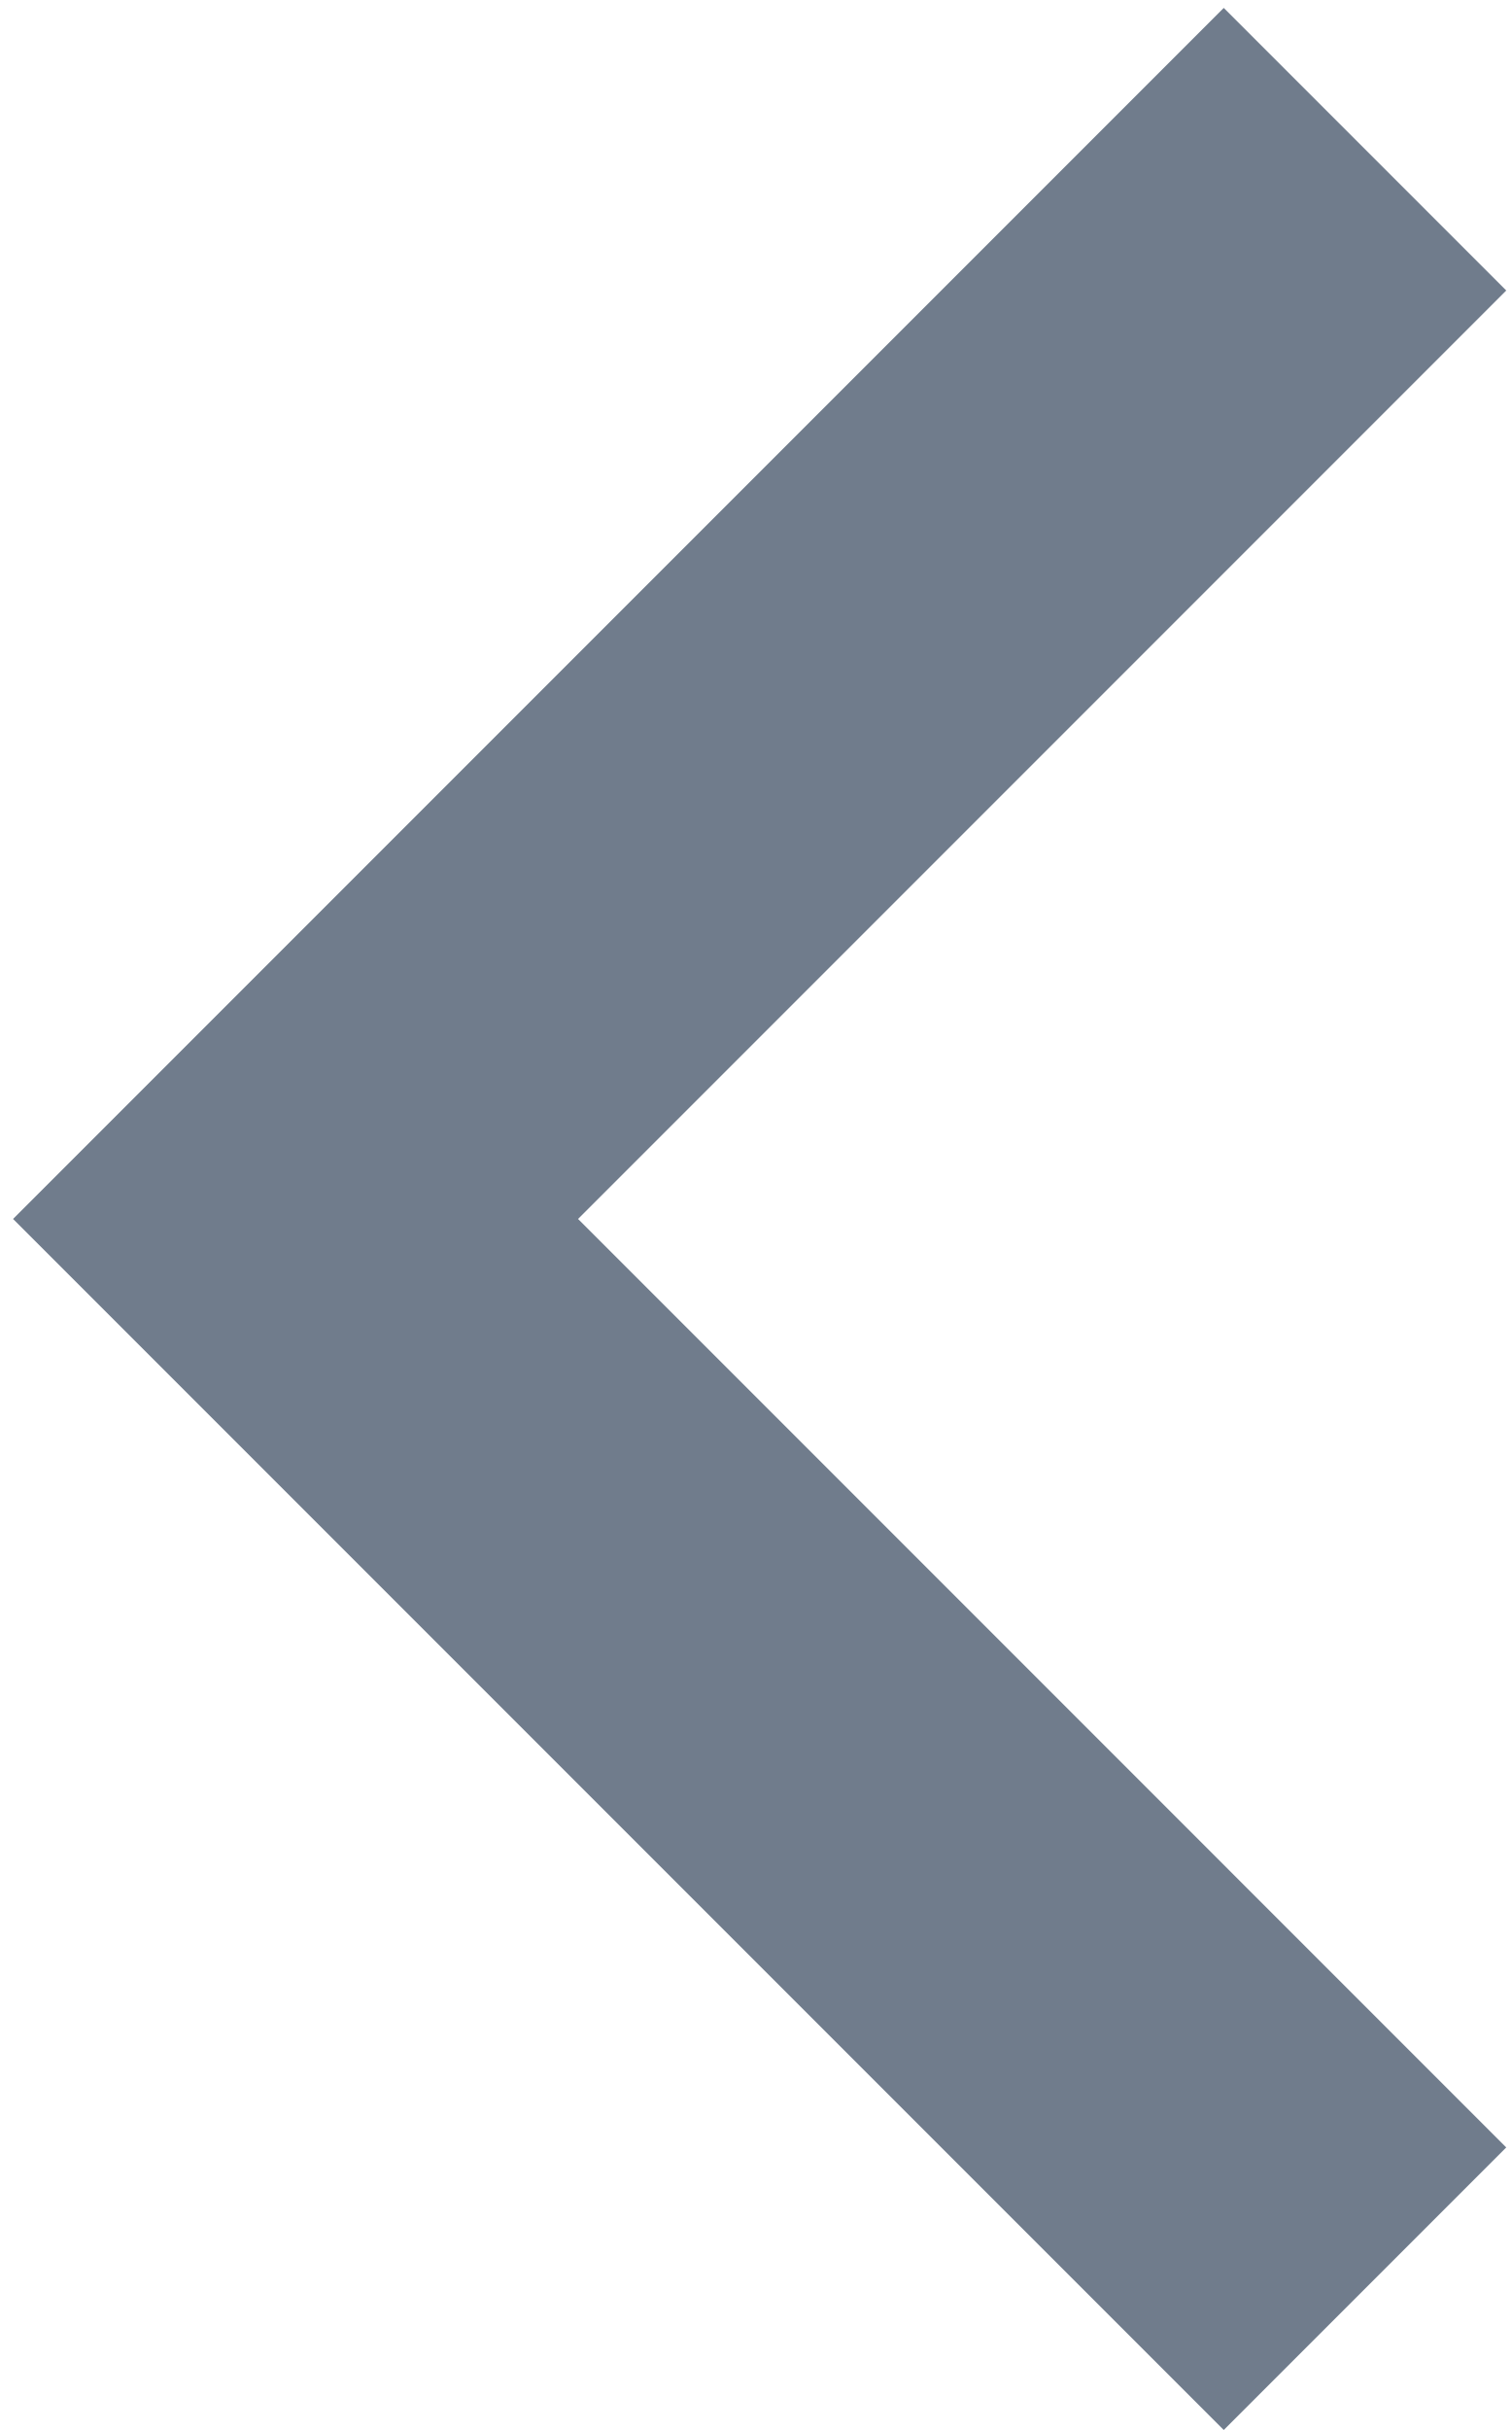
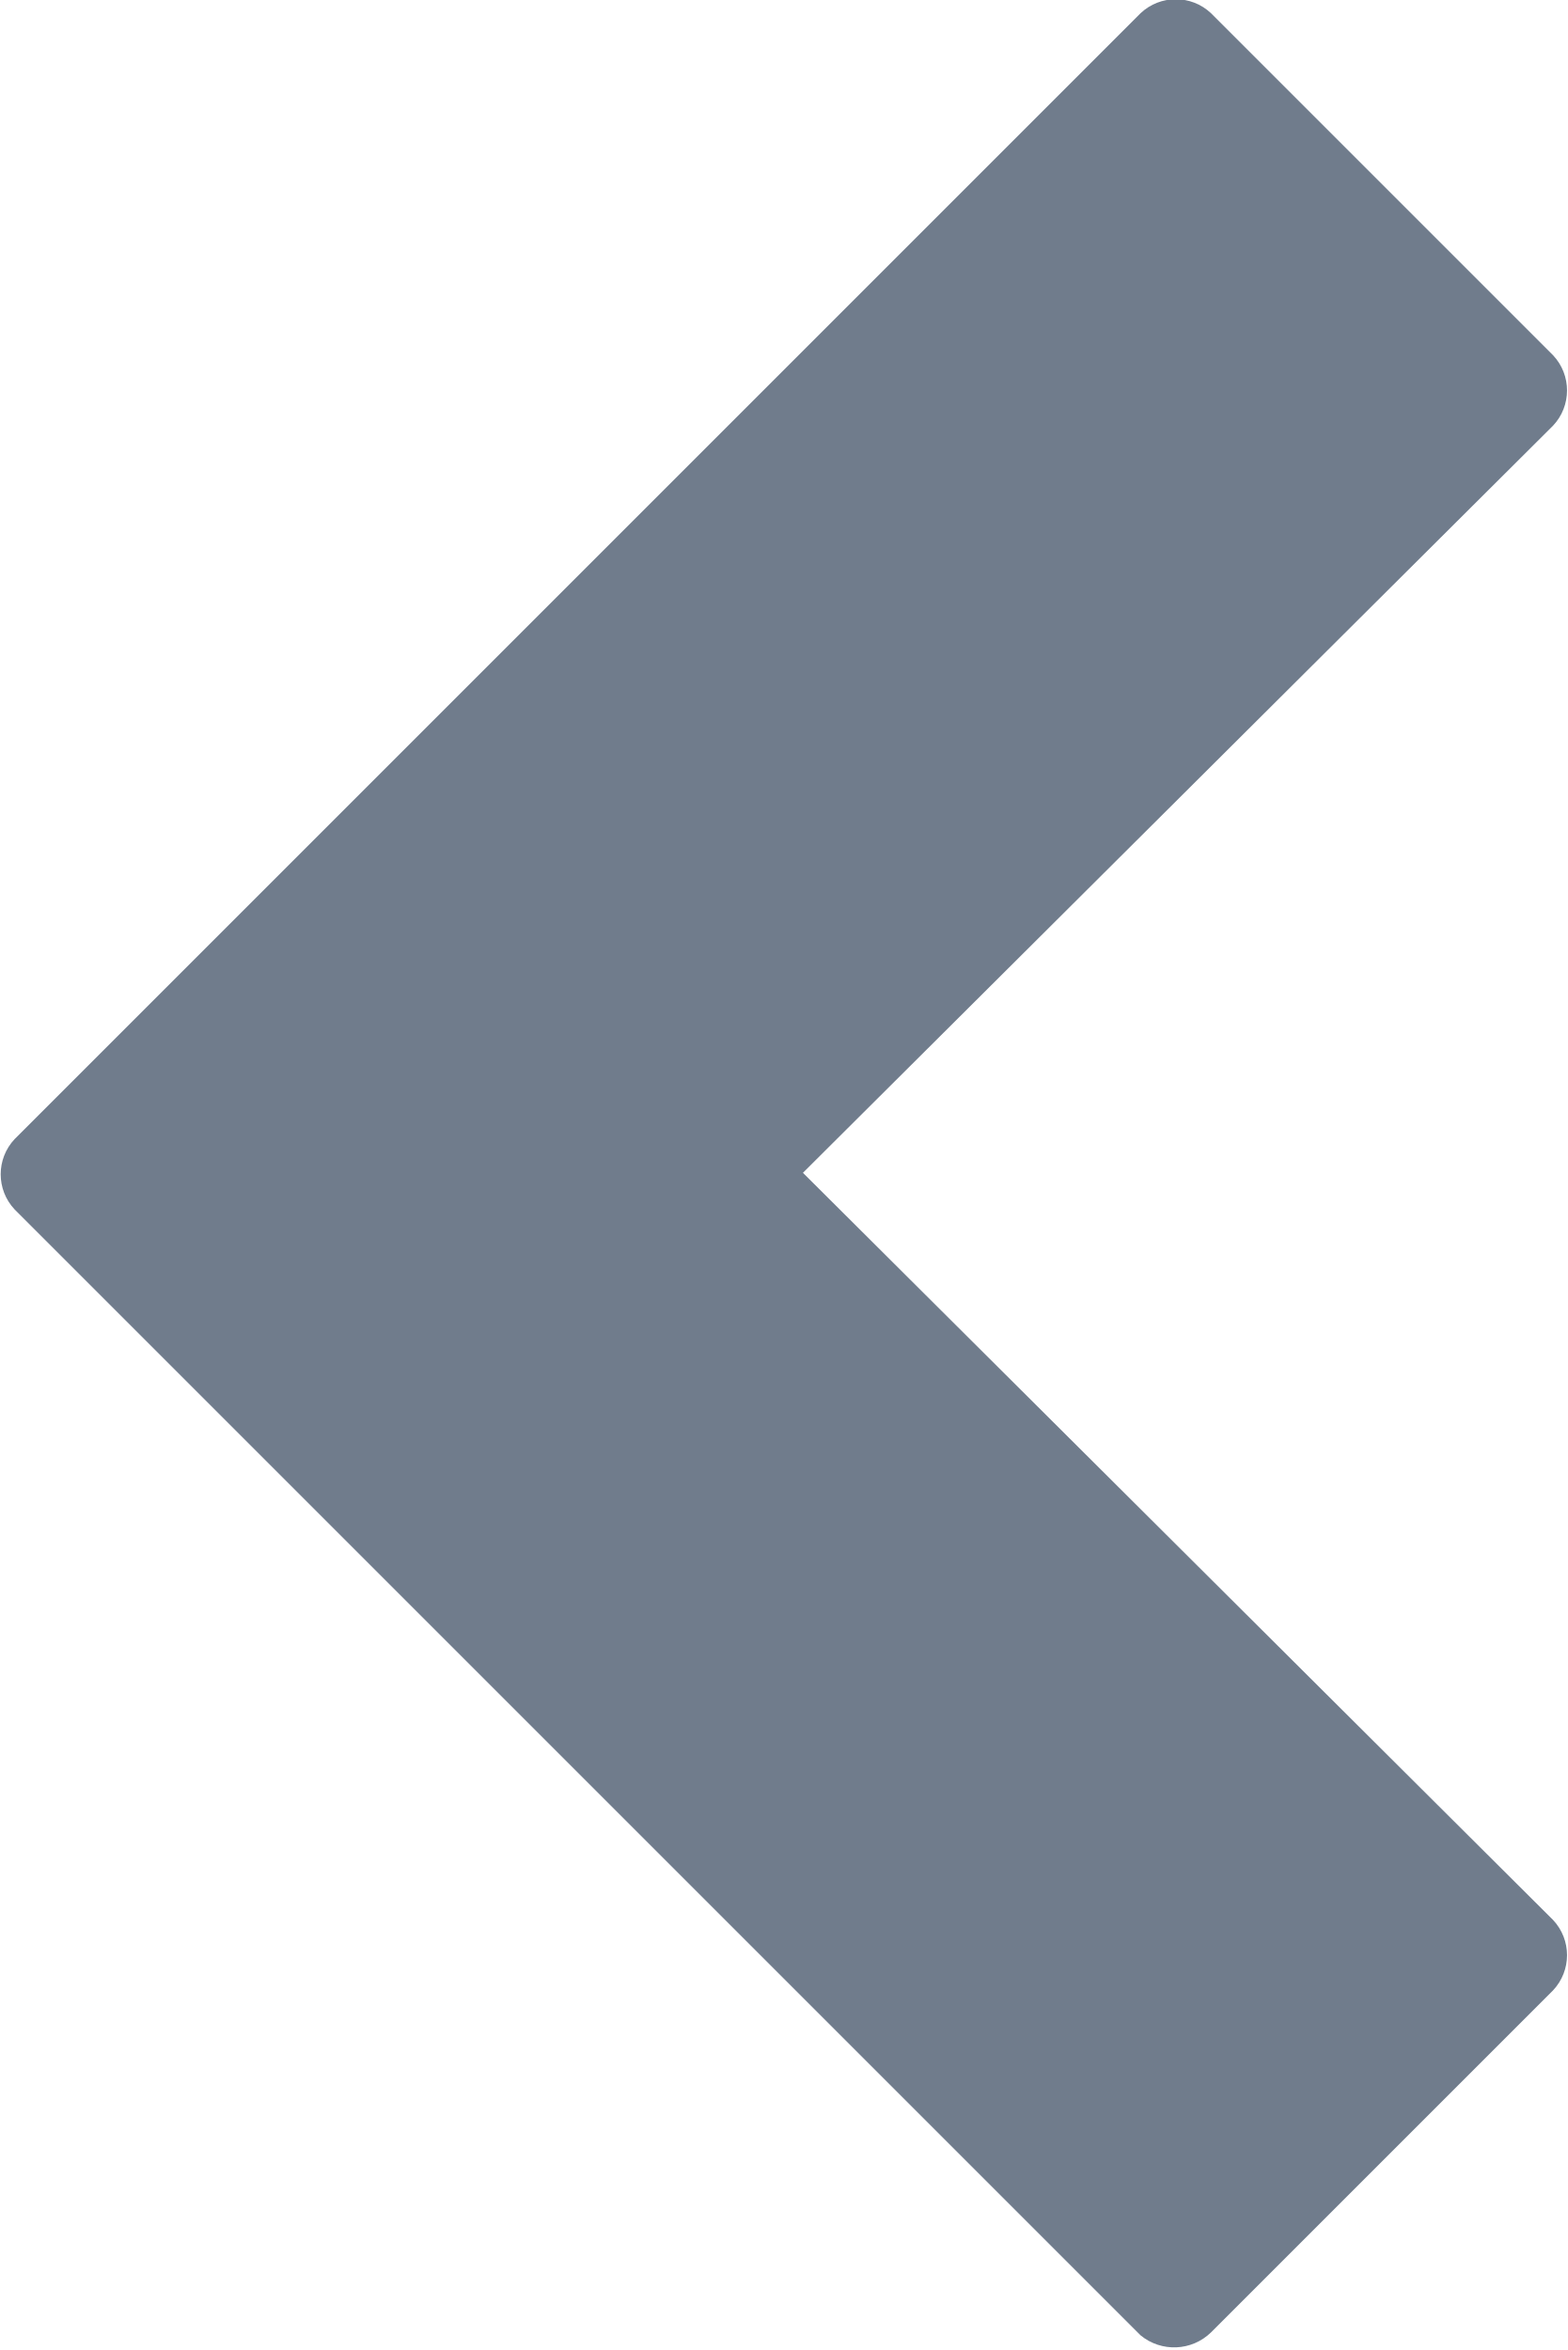
- <svg xmlns="http://www.w3.org/2000/svg" width="191px" height="307px" viewBox="0 0 191 307" version="1.1">
-   <defs />
-   <g id="Page-1" stroke="none" stroke-width="1" fill="none" fill-rule="evenodd">
-     <g id="right-arrow-raven" transform="translate(96, 154) rotate(-180) translate(-96, -154) translate(1, 1)" fill="#707C8C">
-       <g id="chevron-right">
-         <polygon id="Shape" points="36.35 0 0.65 35.7 117.95 153 0.65 270.3 36.35 306 189.35 153" />
-       </g>
-     </g>
-   </g>
+ <svg xmlns="http://www.w3.org/2000/svg" id="home" width="10.68" height="16.01" viewBox="0 0 10.68 16.01">
+   <path d="M1042.43,1344.11l-7.67-7.67a0.35,0.35,0,0,1,0-.48l7.67-7.67a0.35,0.35,0,0,1,.48,0l2.33,2.33a0.35,0.35,0,0,1,0,.48l-5.11,5.09,5.11,5.09a0.35,0.35,0,0,1,0,.48l-2.33,2.33A0.36,0.36,0,0,1,1042.43,1344.11Z" transform="translate(-1034.66 -1328.2)" fill="#707c8c" />
</svg>
